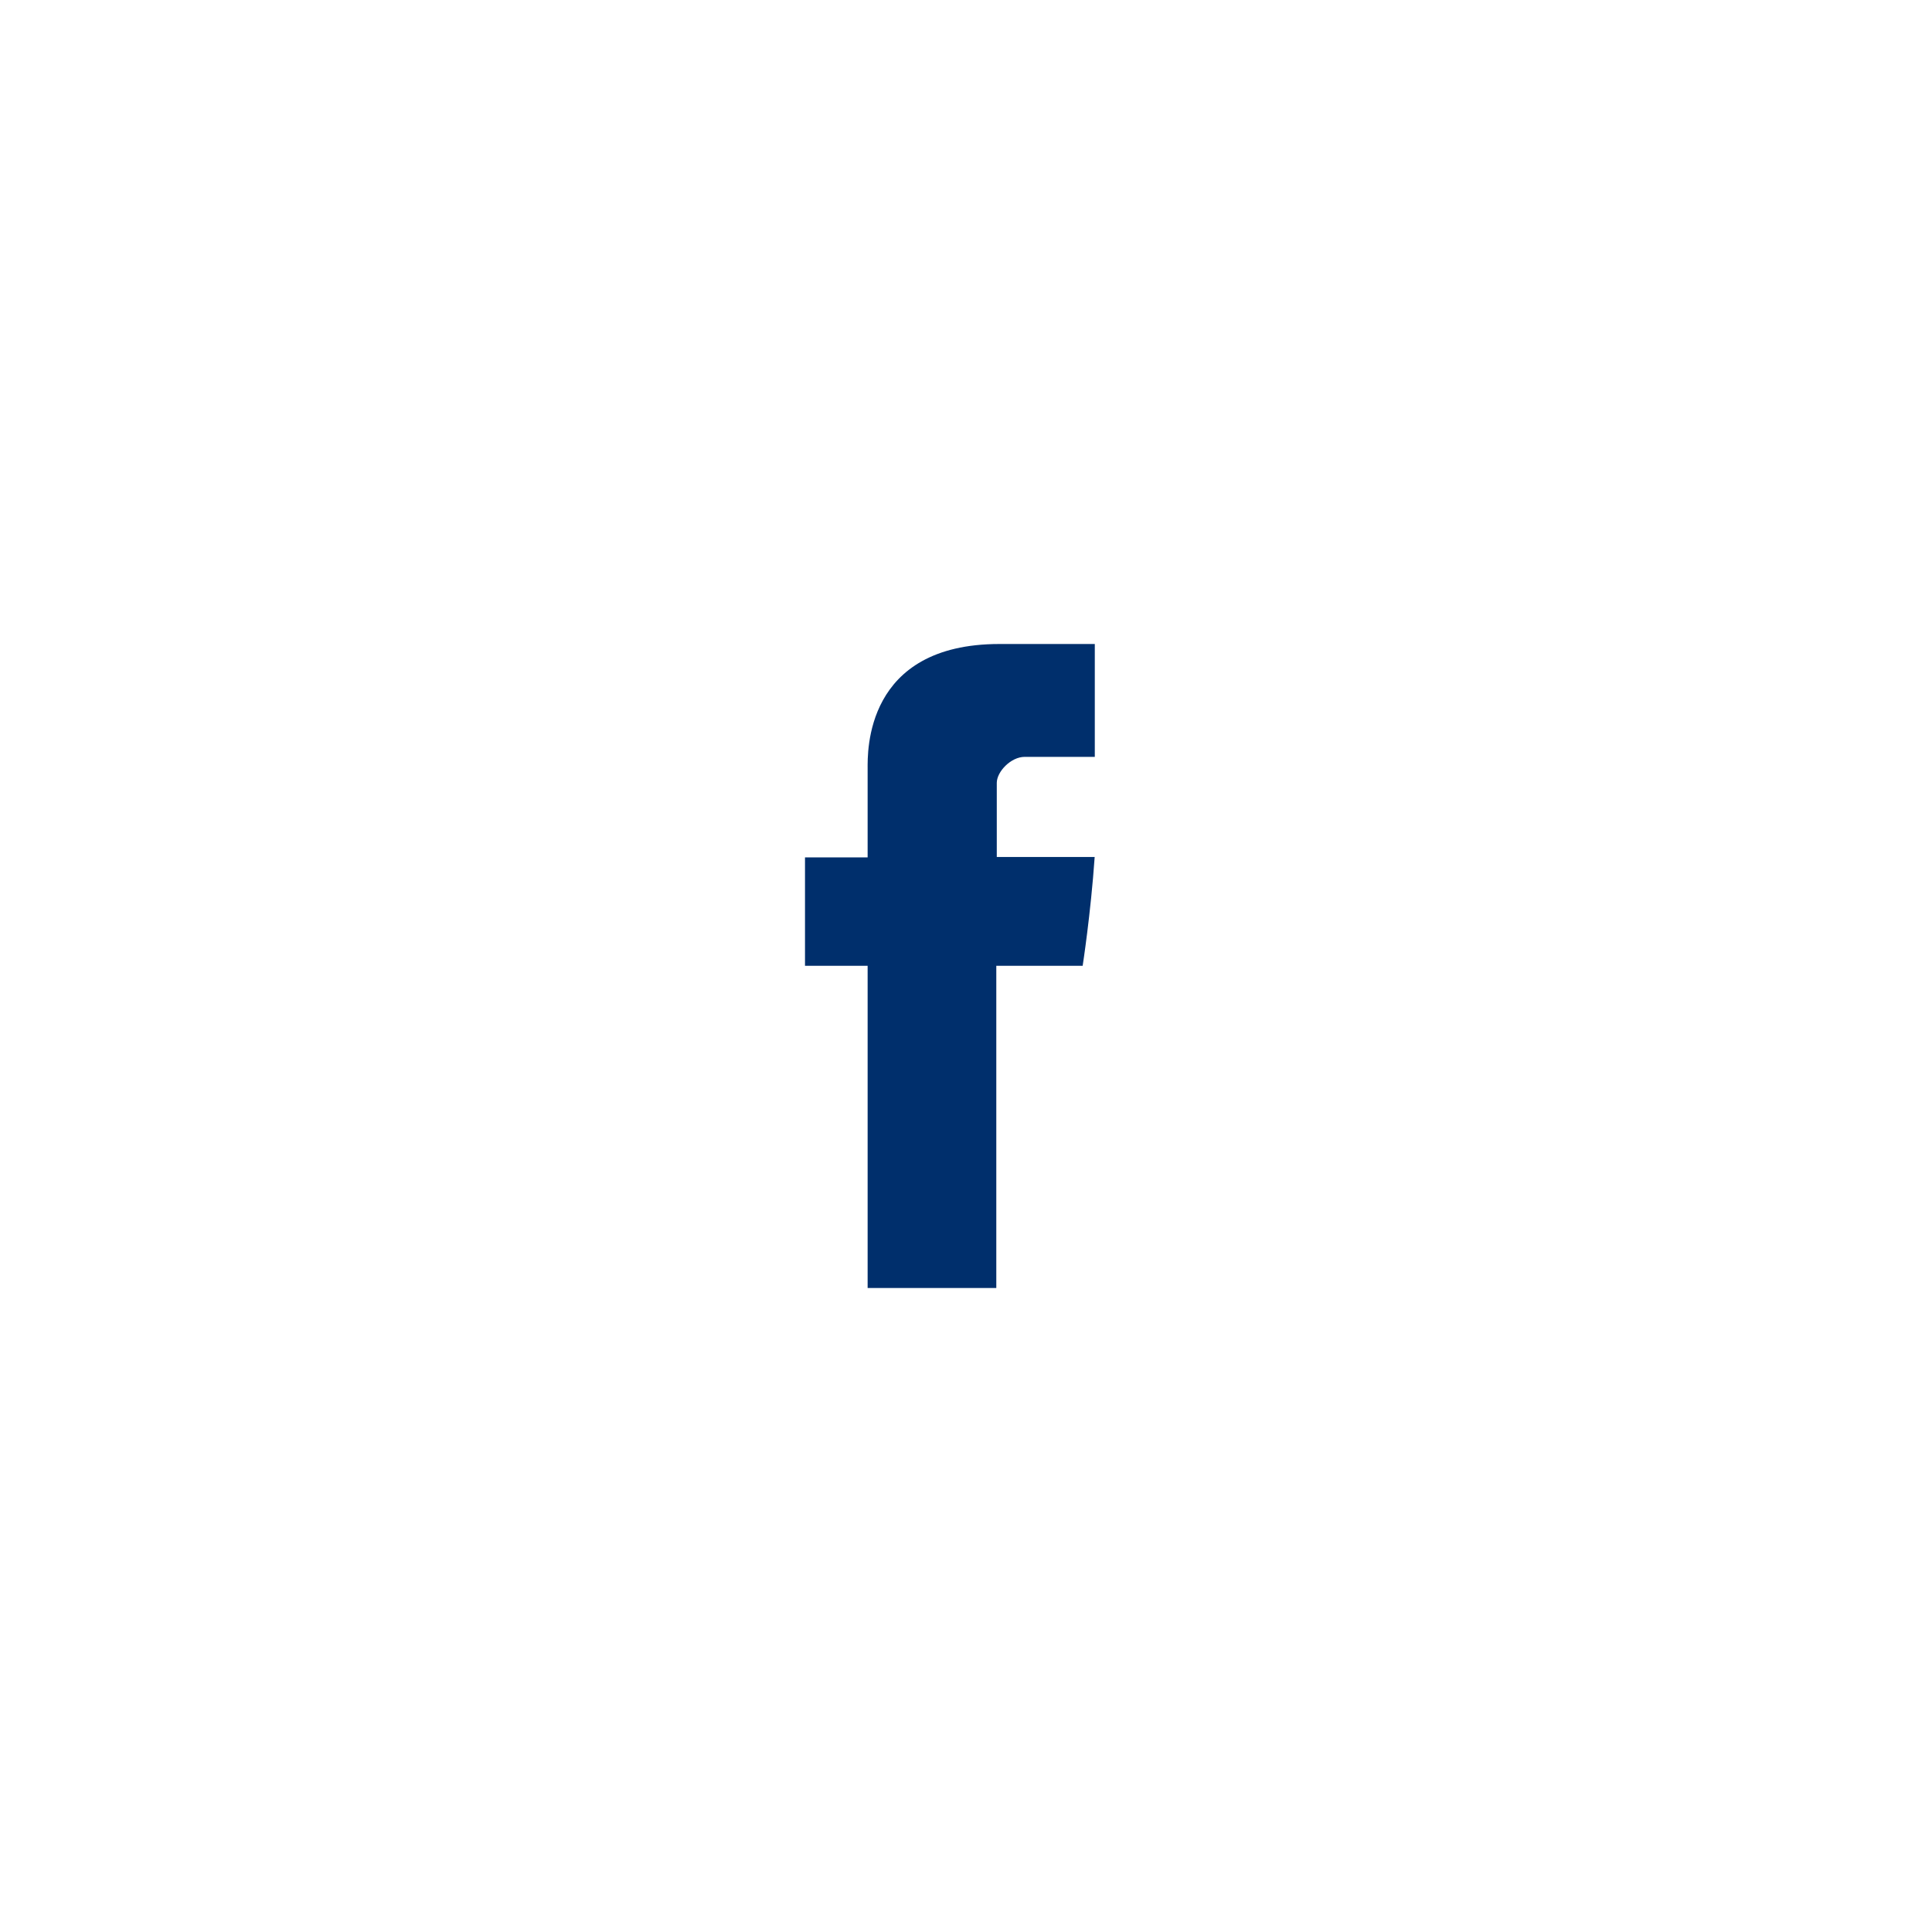
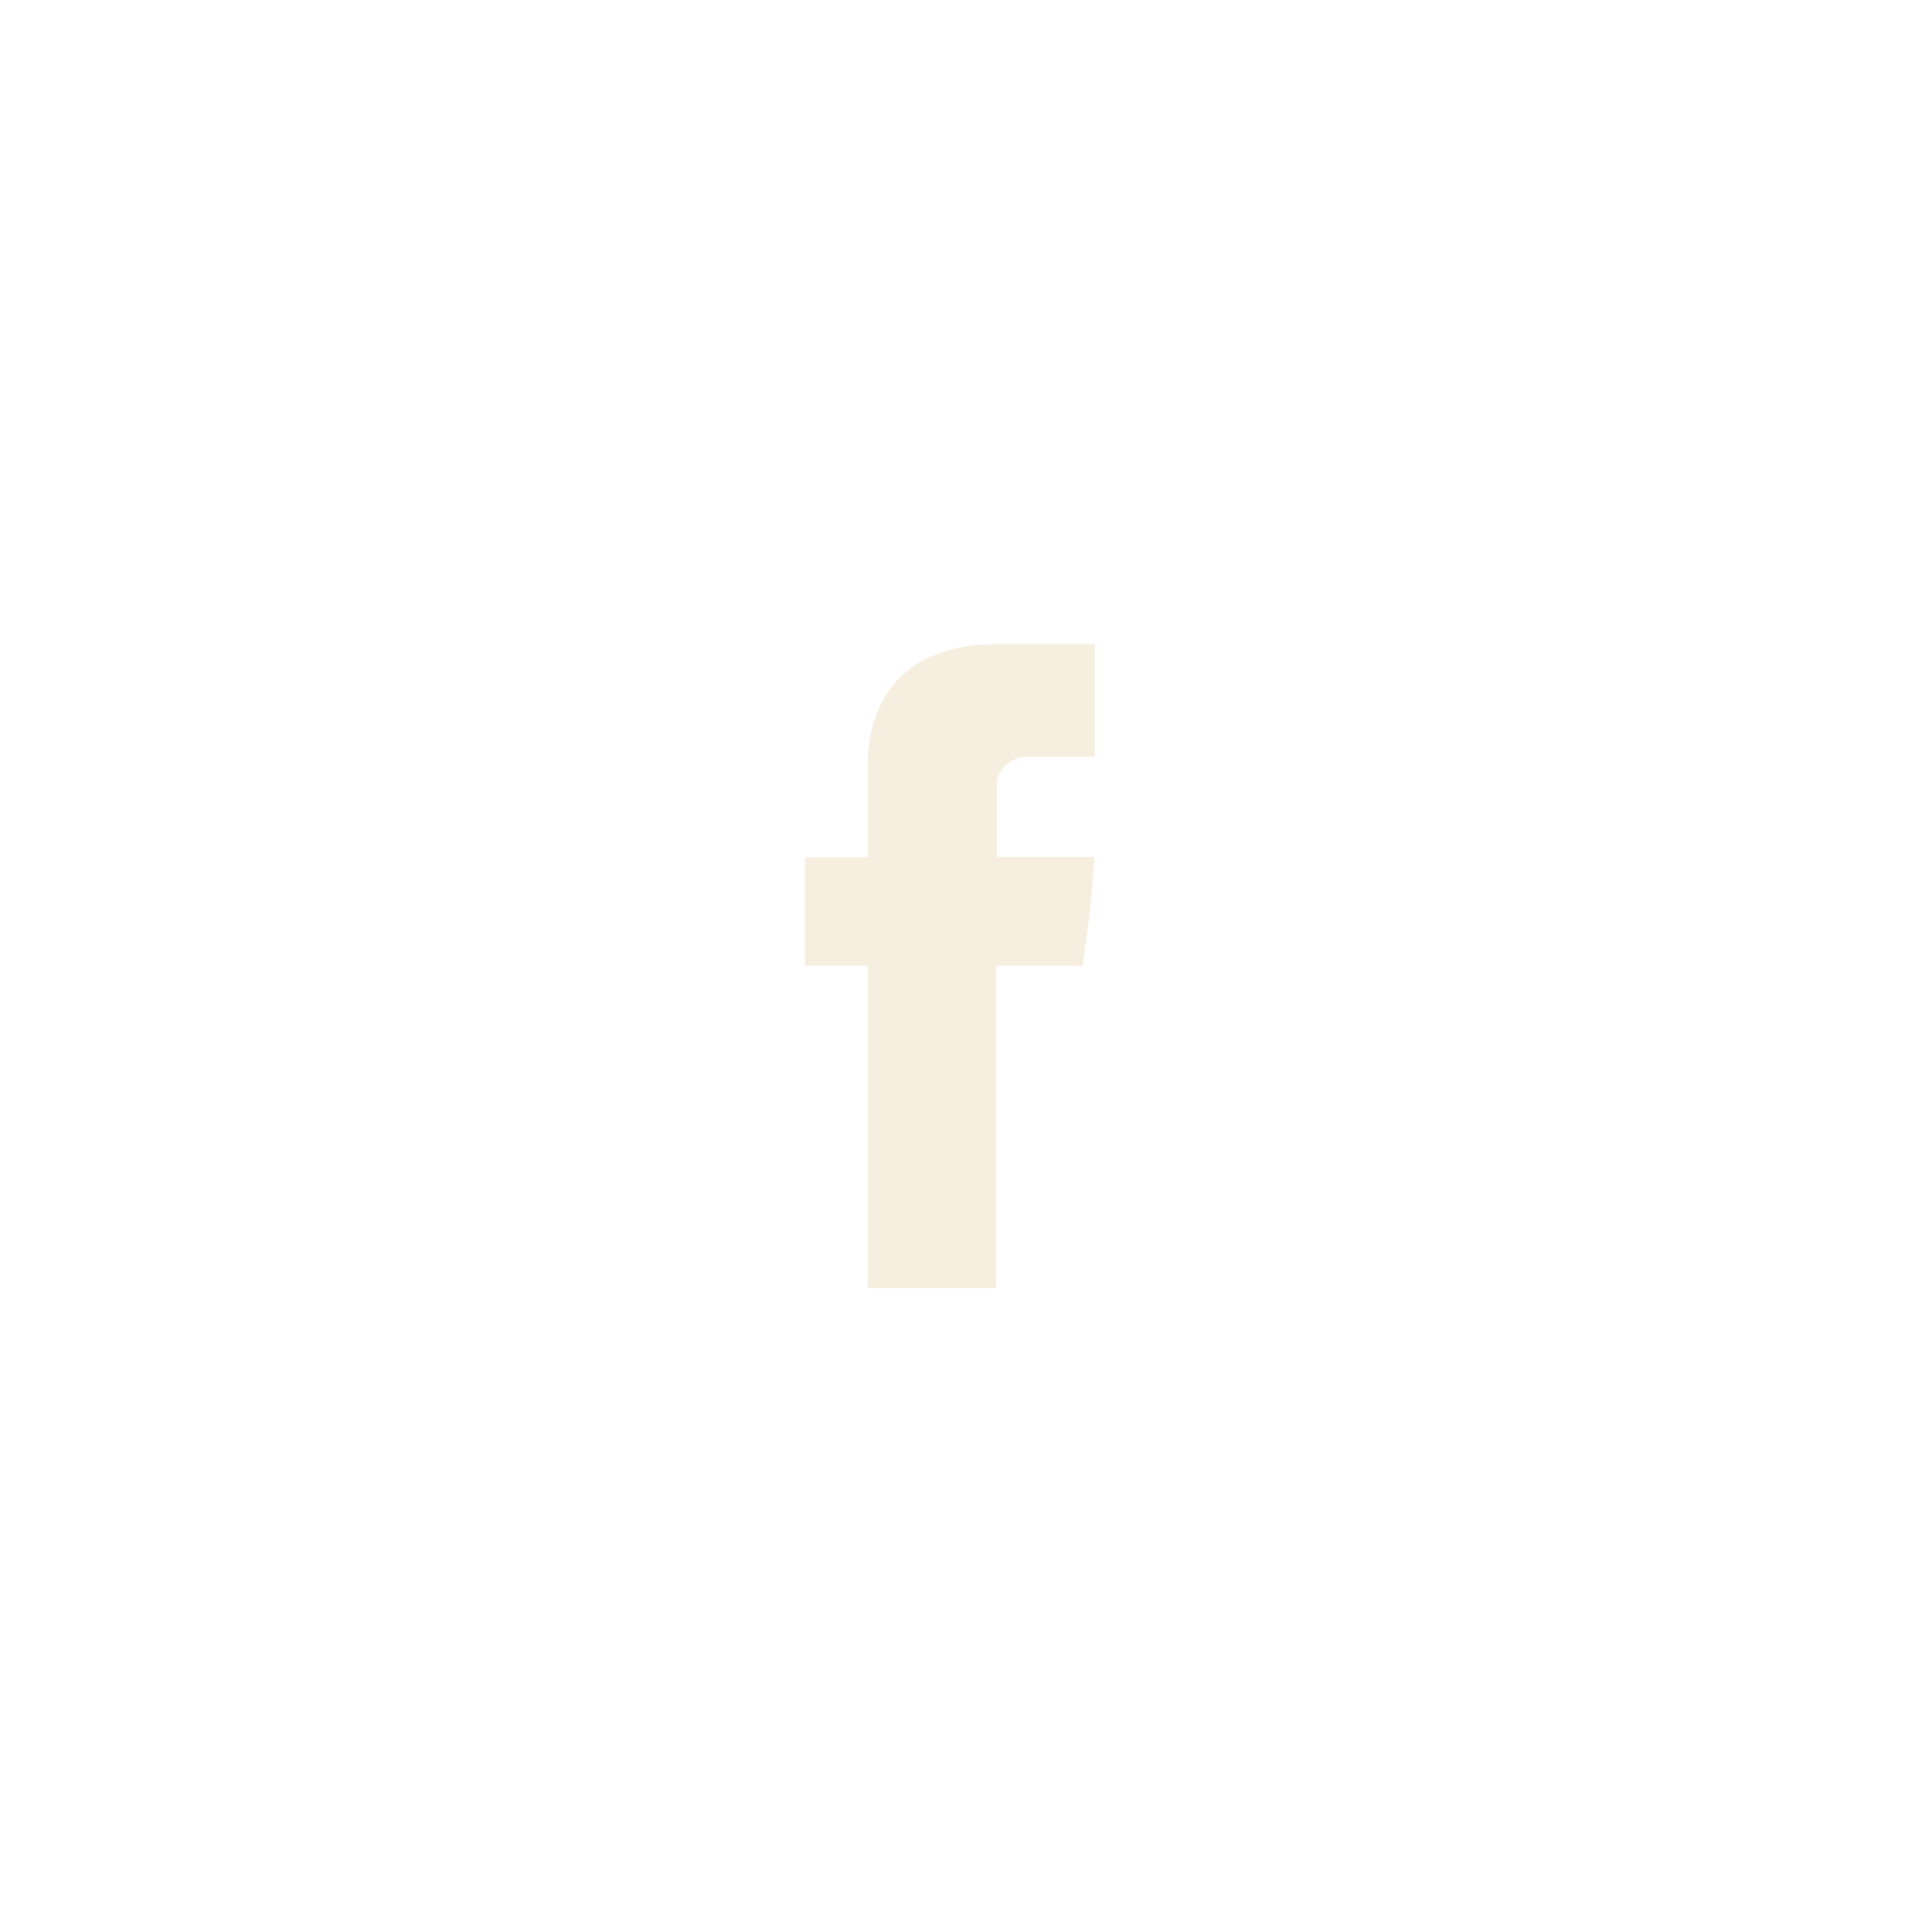
<svg xmlns="http://www.w3.org/2000/svg" width="60" height="60" viewBox="0 0 60 60" fill="none">
-   <path fill-rule="evenodd" clip-rule="evenodd" d="M26.945 23.873C26.945 24.377 26.945 26.627 26.945 26.627H25V29.994H26.945V40H30.941V29.994H33.623C33.623 29.994 33.874 28.38 33.996 26.615C33.647 26.615 30.956 26.615 30.956 26.615C30.956 26.615 30.956 24.656 30.956 24.312C30.956 23.968 31.392 23.505 31.823 23.505C32.253 23.505 33.16 23.505 34 23.505C34 23.047 34 21.463 34 20C32.878 20 31.602 20 31.04 20C26.846 20 26.945 23.37 26.945 23.873Z" fill="#002F6C" />
+   <path fill-rule="evenodd" clip-rule="evenodd" d="M26.945 23.873C26.945 24.377 26.945 26.627 26.945 26.627H25V29.994H26.945V40H30.941V29.994H33.623C33.623 29.994 33.874 28.38 33.996 26.615C33.647 26.615 30.956 26.615 30.956 26.615C30.956 26.615 30.956 24.656 30.956 24.312C30.956 23.968 31.392 23.505 31.823 23.505C32.253 23.505 33.16 23.505 34 23.505C34 23.047 34 21.463 34 20C32.878 20 31.602 20 31.04 20C26.846 20 26.945 23.37 26.945 23.873Z" fill="#F6EFDF" />
</svg>
